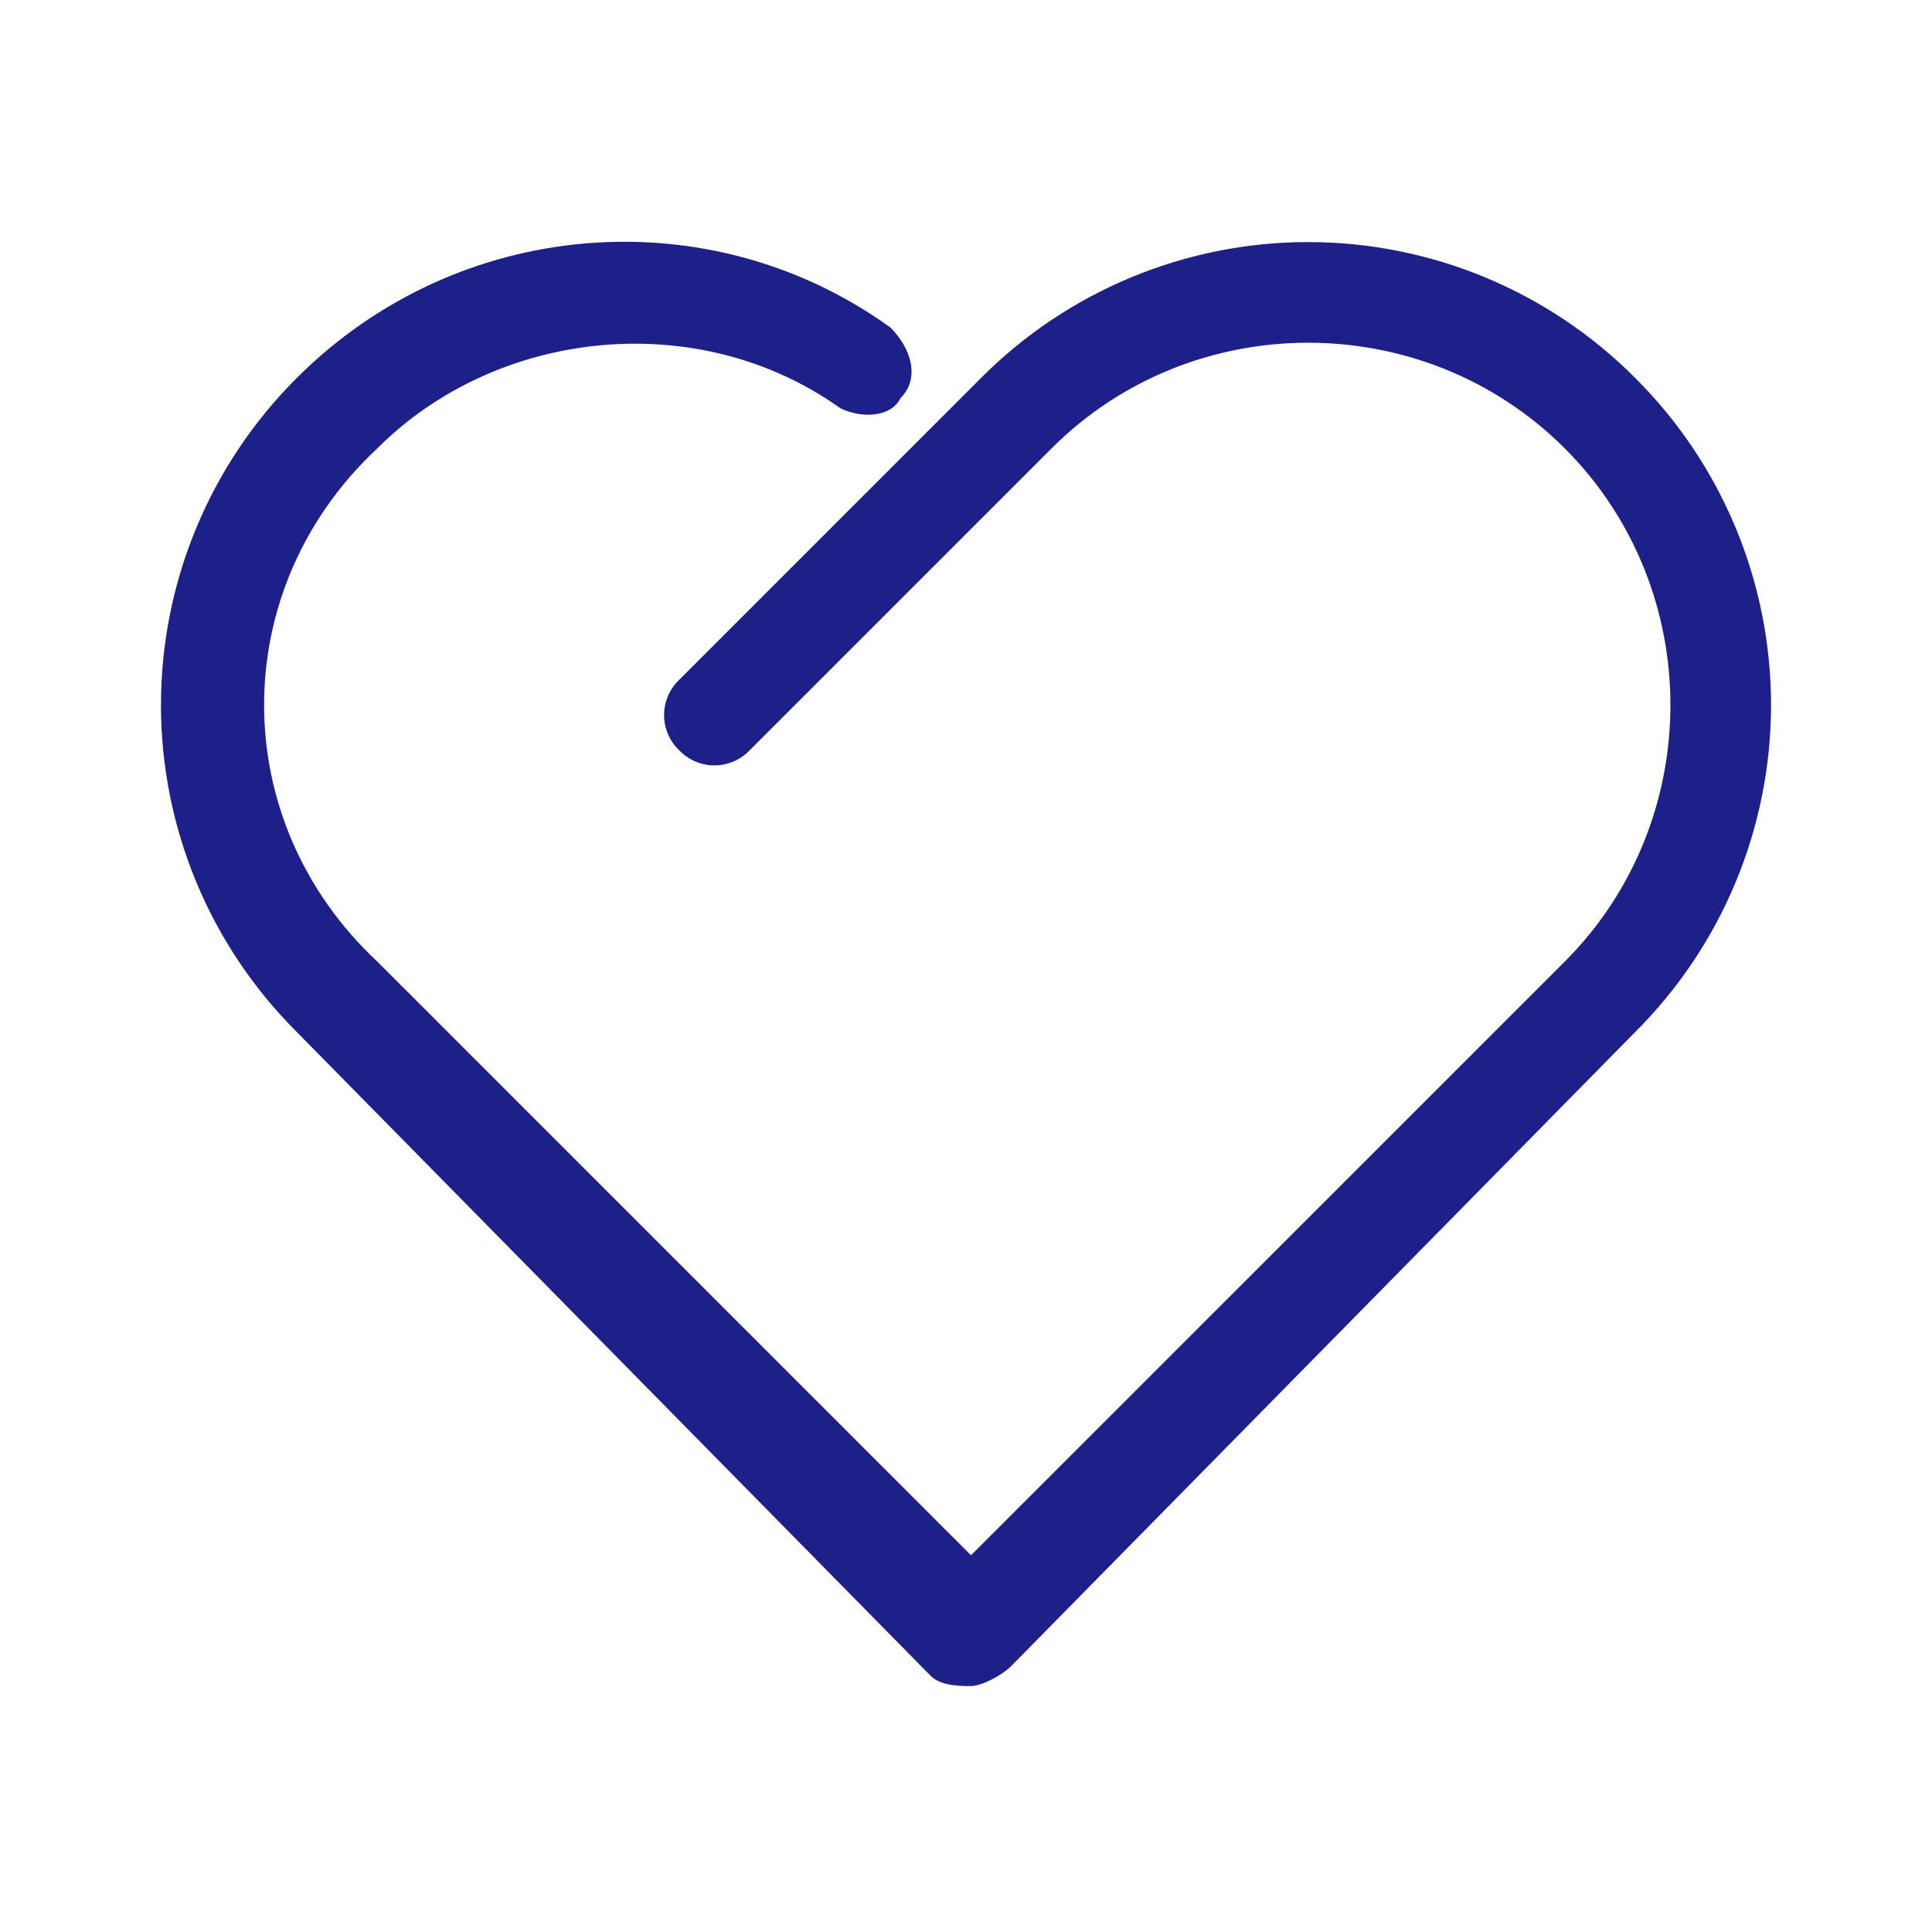
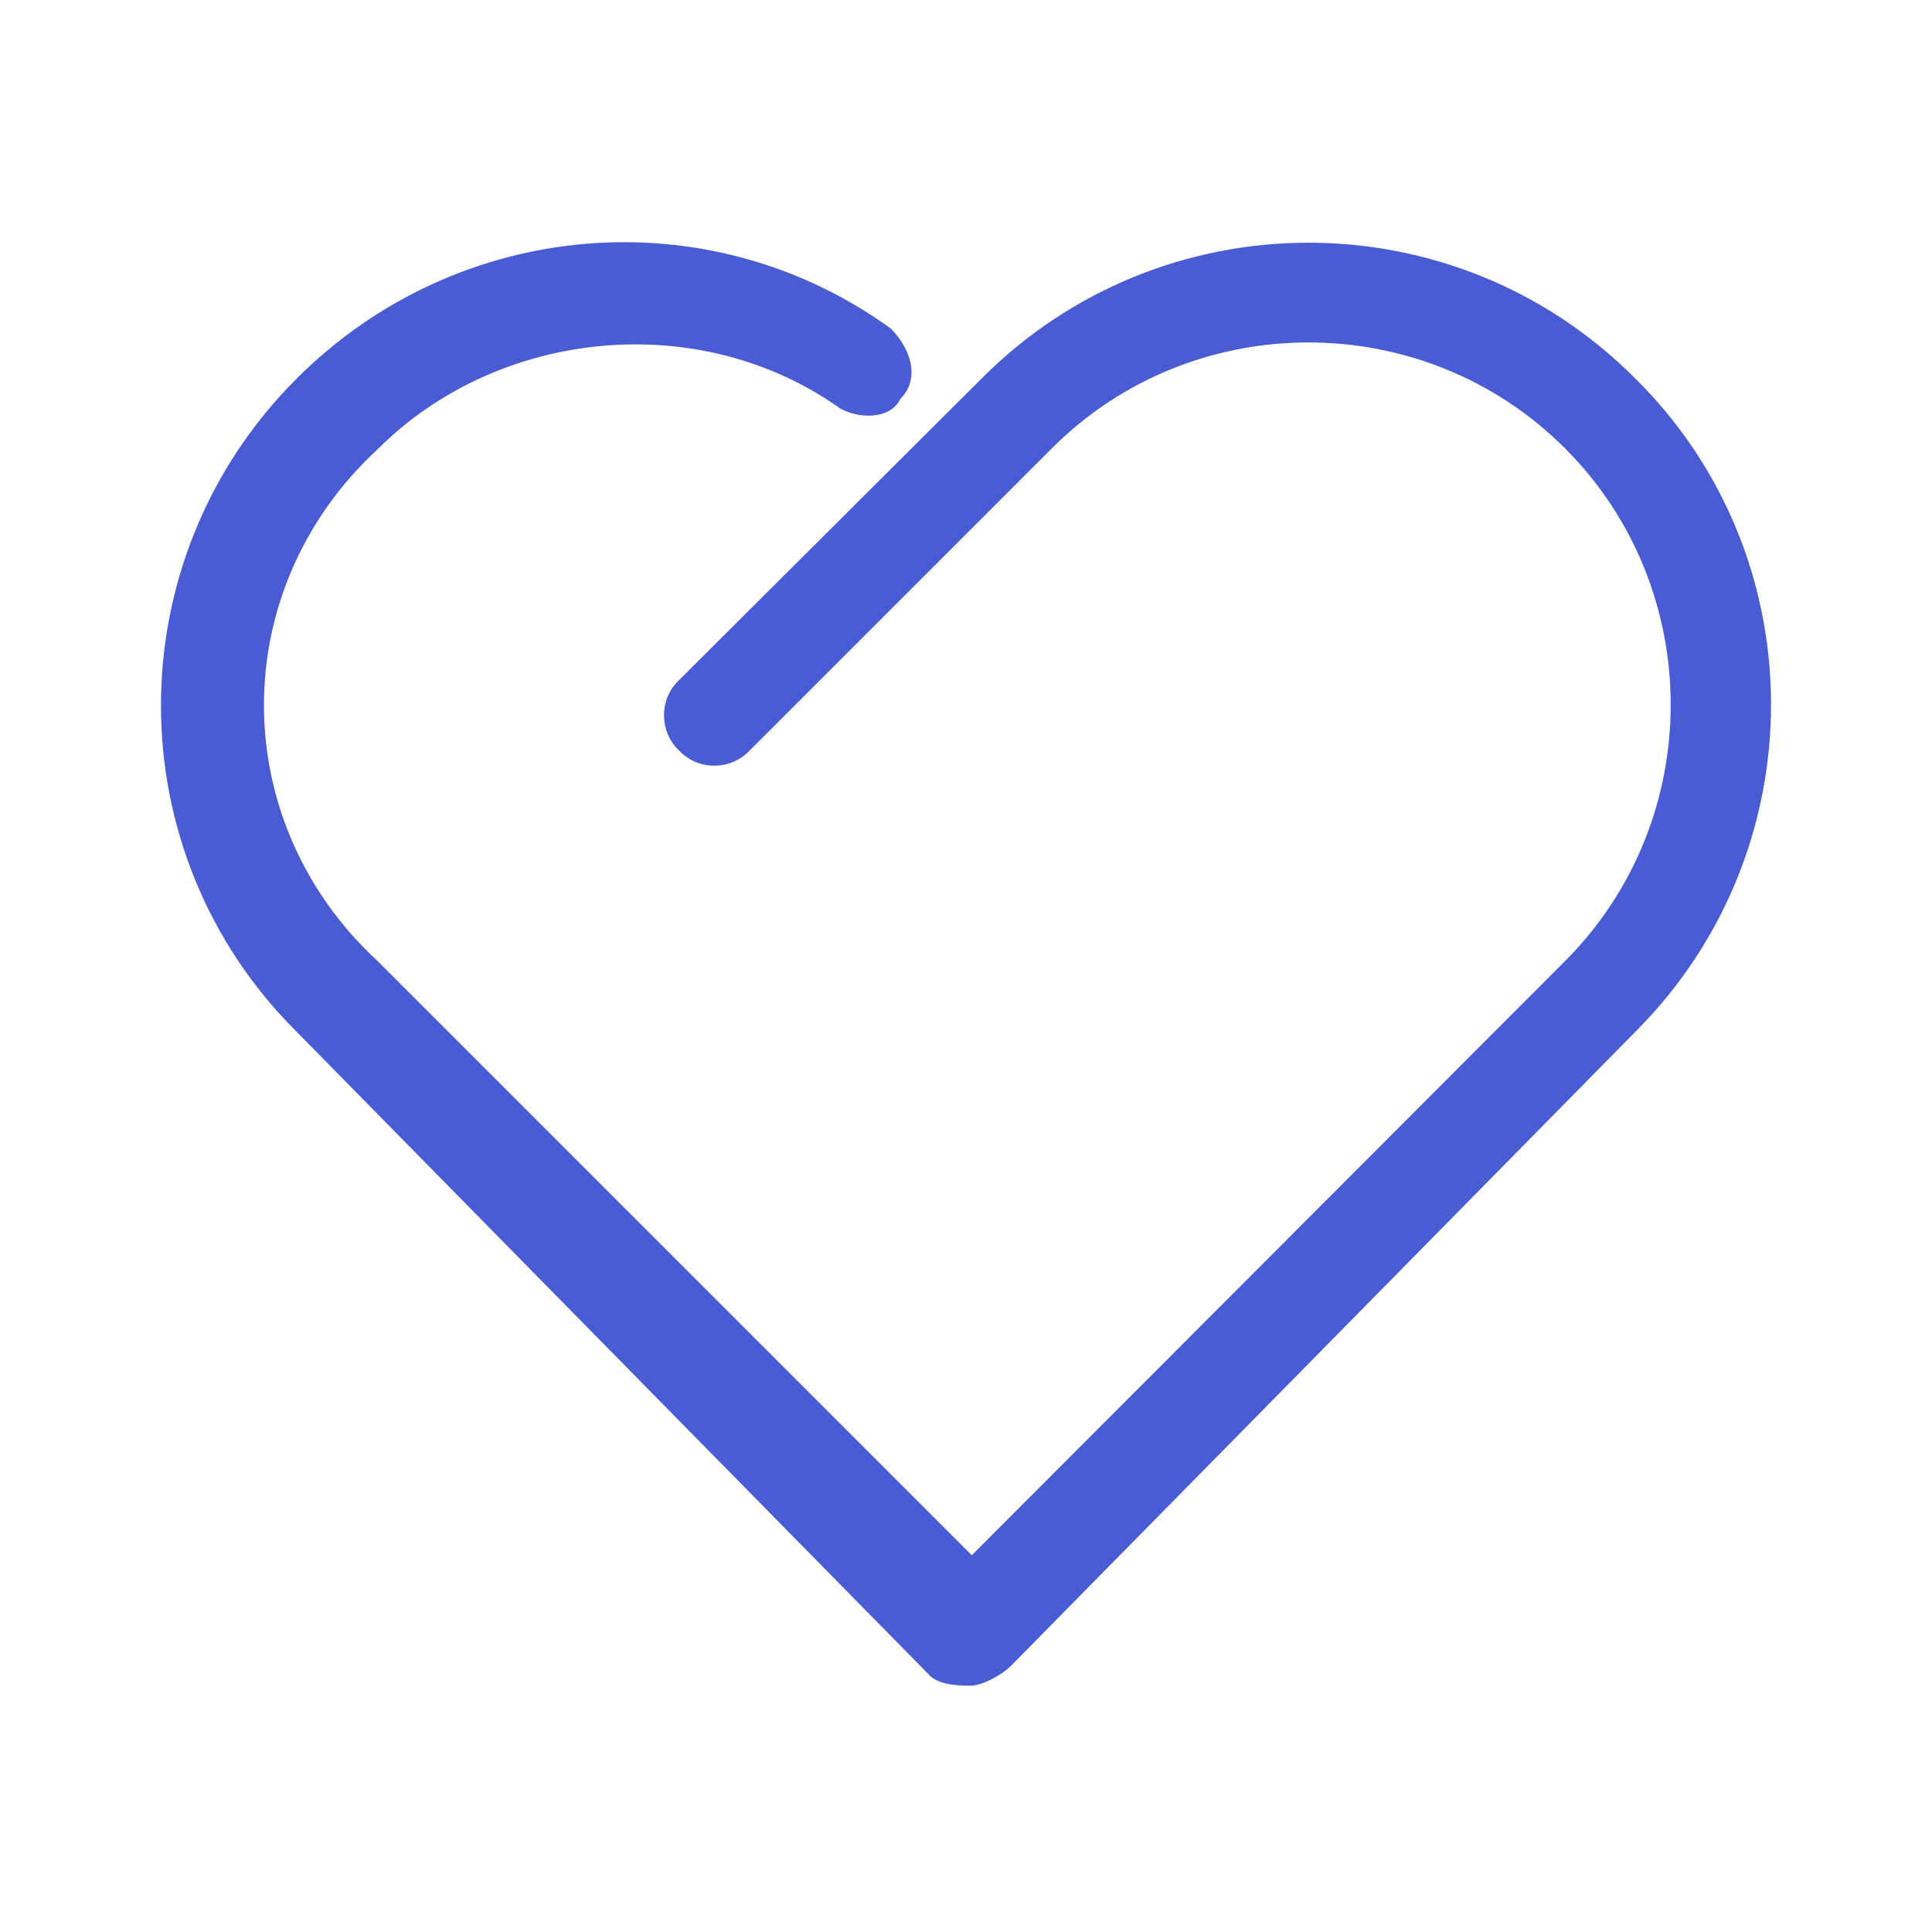
- <svg xmlns="http://www.w3.org/2000/svg" class="icon" width="200px" height="200.00px" viewBox="0 0 1024 1024" version="1.1">
-   <path fill="#1d2089" d="M514.688 893.653c-5.376 0-16.043 0-21.333-5.333l-336.043-341.333a244.651 244.651 0 0 1 0-346.667c85.333-85.333 218.709-96 314.709-26.667 10.667 10.667 15.957 26.667 5.291 37.333-5.291 10.667-21.333 10.667-32 5.333-74.667-53.333-181.333-42.667-245.333 21.333-80 74.667-80 197.333 0 272l314.667 314.667 314.709-314.667c74.667-74.667 74.667-197.333 0-272s-197.333-74.667-272 0l-160 160a25.771 25.771 0 0 1-37.376 0 25.771 25.771 0 0 1 0-37.333l160-160a244.651 244.651 0 0 1 346.709 0 244.651 244.651 0 0 1 0 346.667l-330.667 336c-5.376 5.333-16.043 10.667-21.333 10.667z" />
+ <svg xmlns="http://www.w3.org/2000/svg" version="1.1" id="圖層_1" x="0px" y="0px" viewBox="0 0 200 200" style="enable-background:new 0 0 200 200;" xml:space="preserve">
+   <style type="text/css">
+ 	.st0{fill:#4A5CD4;}
+ </style>
+   <path class="st0" d="M100.5,174.5c-1,0-3.1,0-4.2-1l-65.6-66.7C12,88.2,12,58,30.6,39.3c0,0,0.1-0.1,0.1-0.1  c16.7-16.7,42.7-18.8,61.5-5.2c2.1,2.1,3.1,5.2,1,7.3c-1,2.1-4.2,2.1-6.2,1c-14.6-10.4-35.4-8.3-47.9,4.2C23.4,61,23.4,85,39.1,99.5  l61.5,61.5L162,99.5c14.6-14.6,14.6-38.5,0-53.1s-38.5-14.6-53.1,0L77.6,77.7c-1.9,2-5.1,2.1-7.1,0.2c-0.1-0.1-0.1-0.1-0.2-0.2  c-2-1.9-2.1-5.1-0.2-7.1c0.1-0.1,0.1-0.1,0.2-0.2l31.3-31.2c18.6-18.7,48.9-18.8,67.6-0.1c0,0,0.1,0.1,0.1,0.1  C188,57.7,188,88,169.4,106.7c0,0-0.1,0.1-0.1,0.1l-64.6,65.6C103.6,173.5,101.6,174.5,100.5,174.5L100.5,174.5z" />
</svg>
